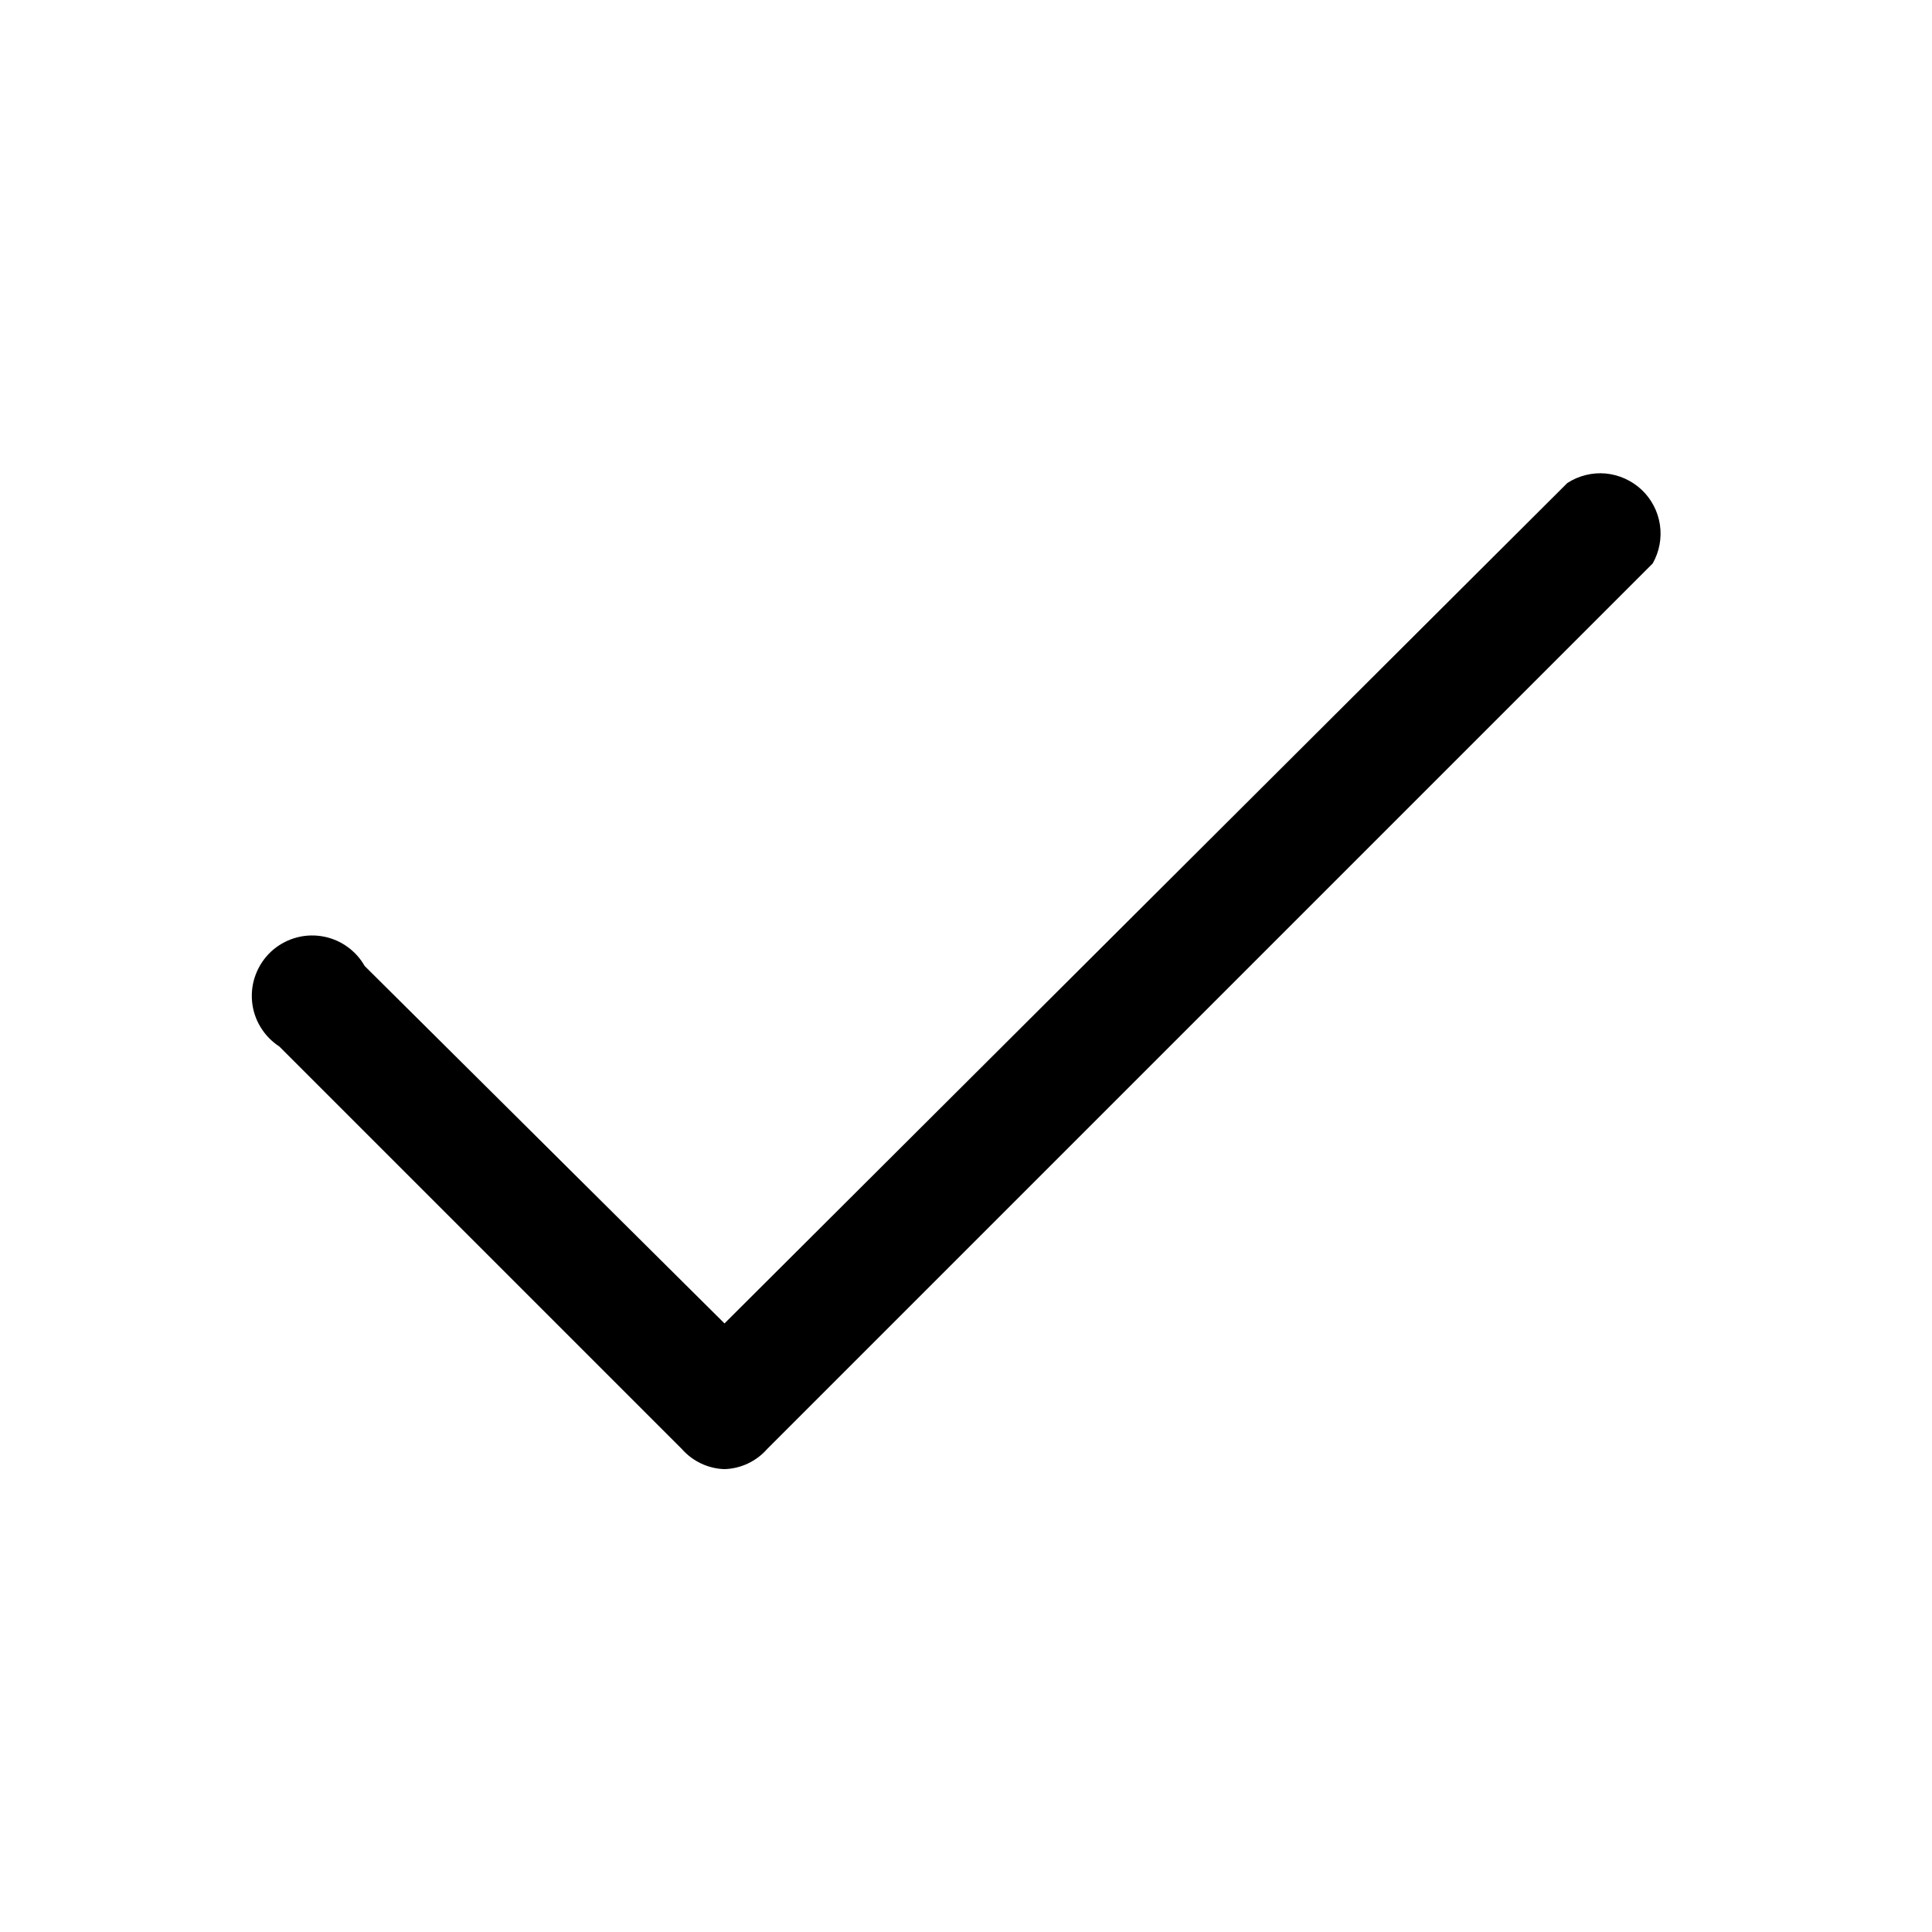
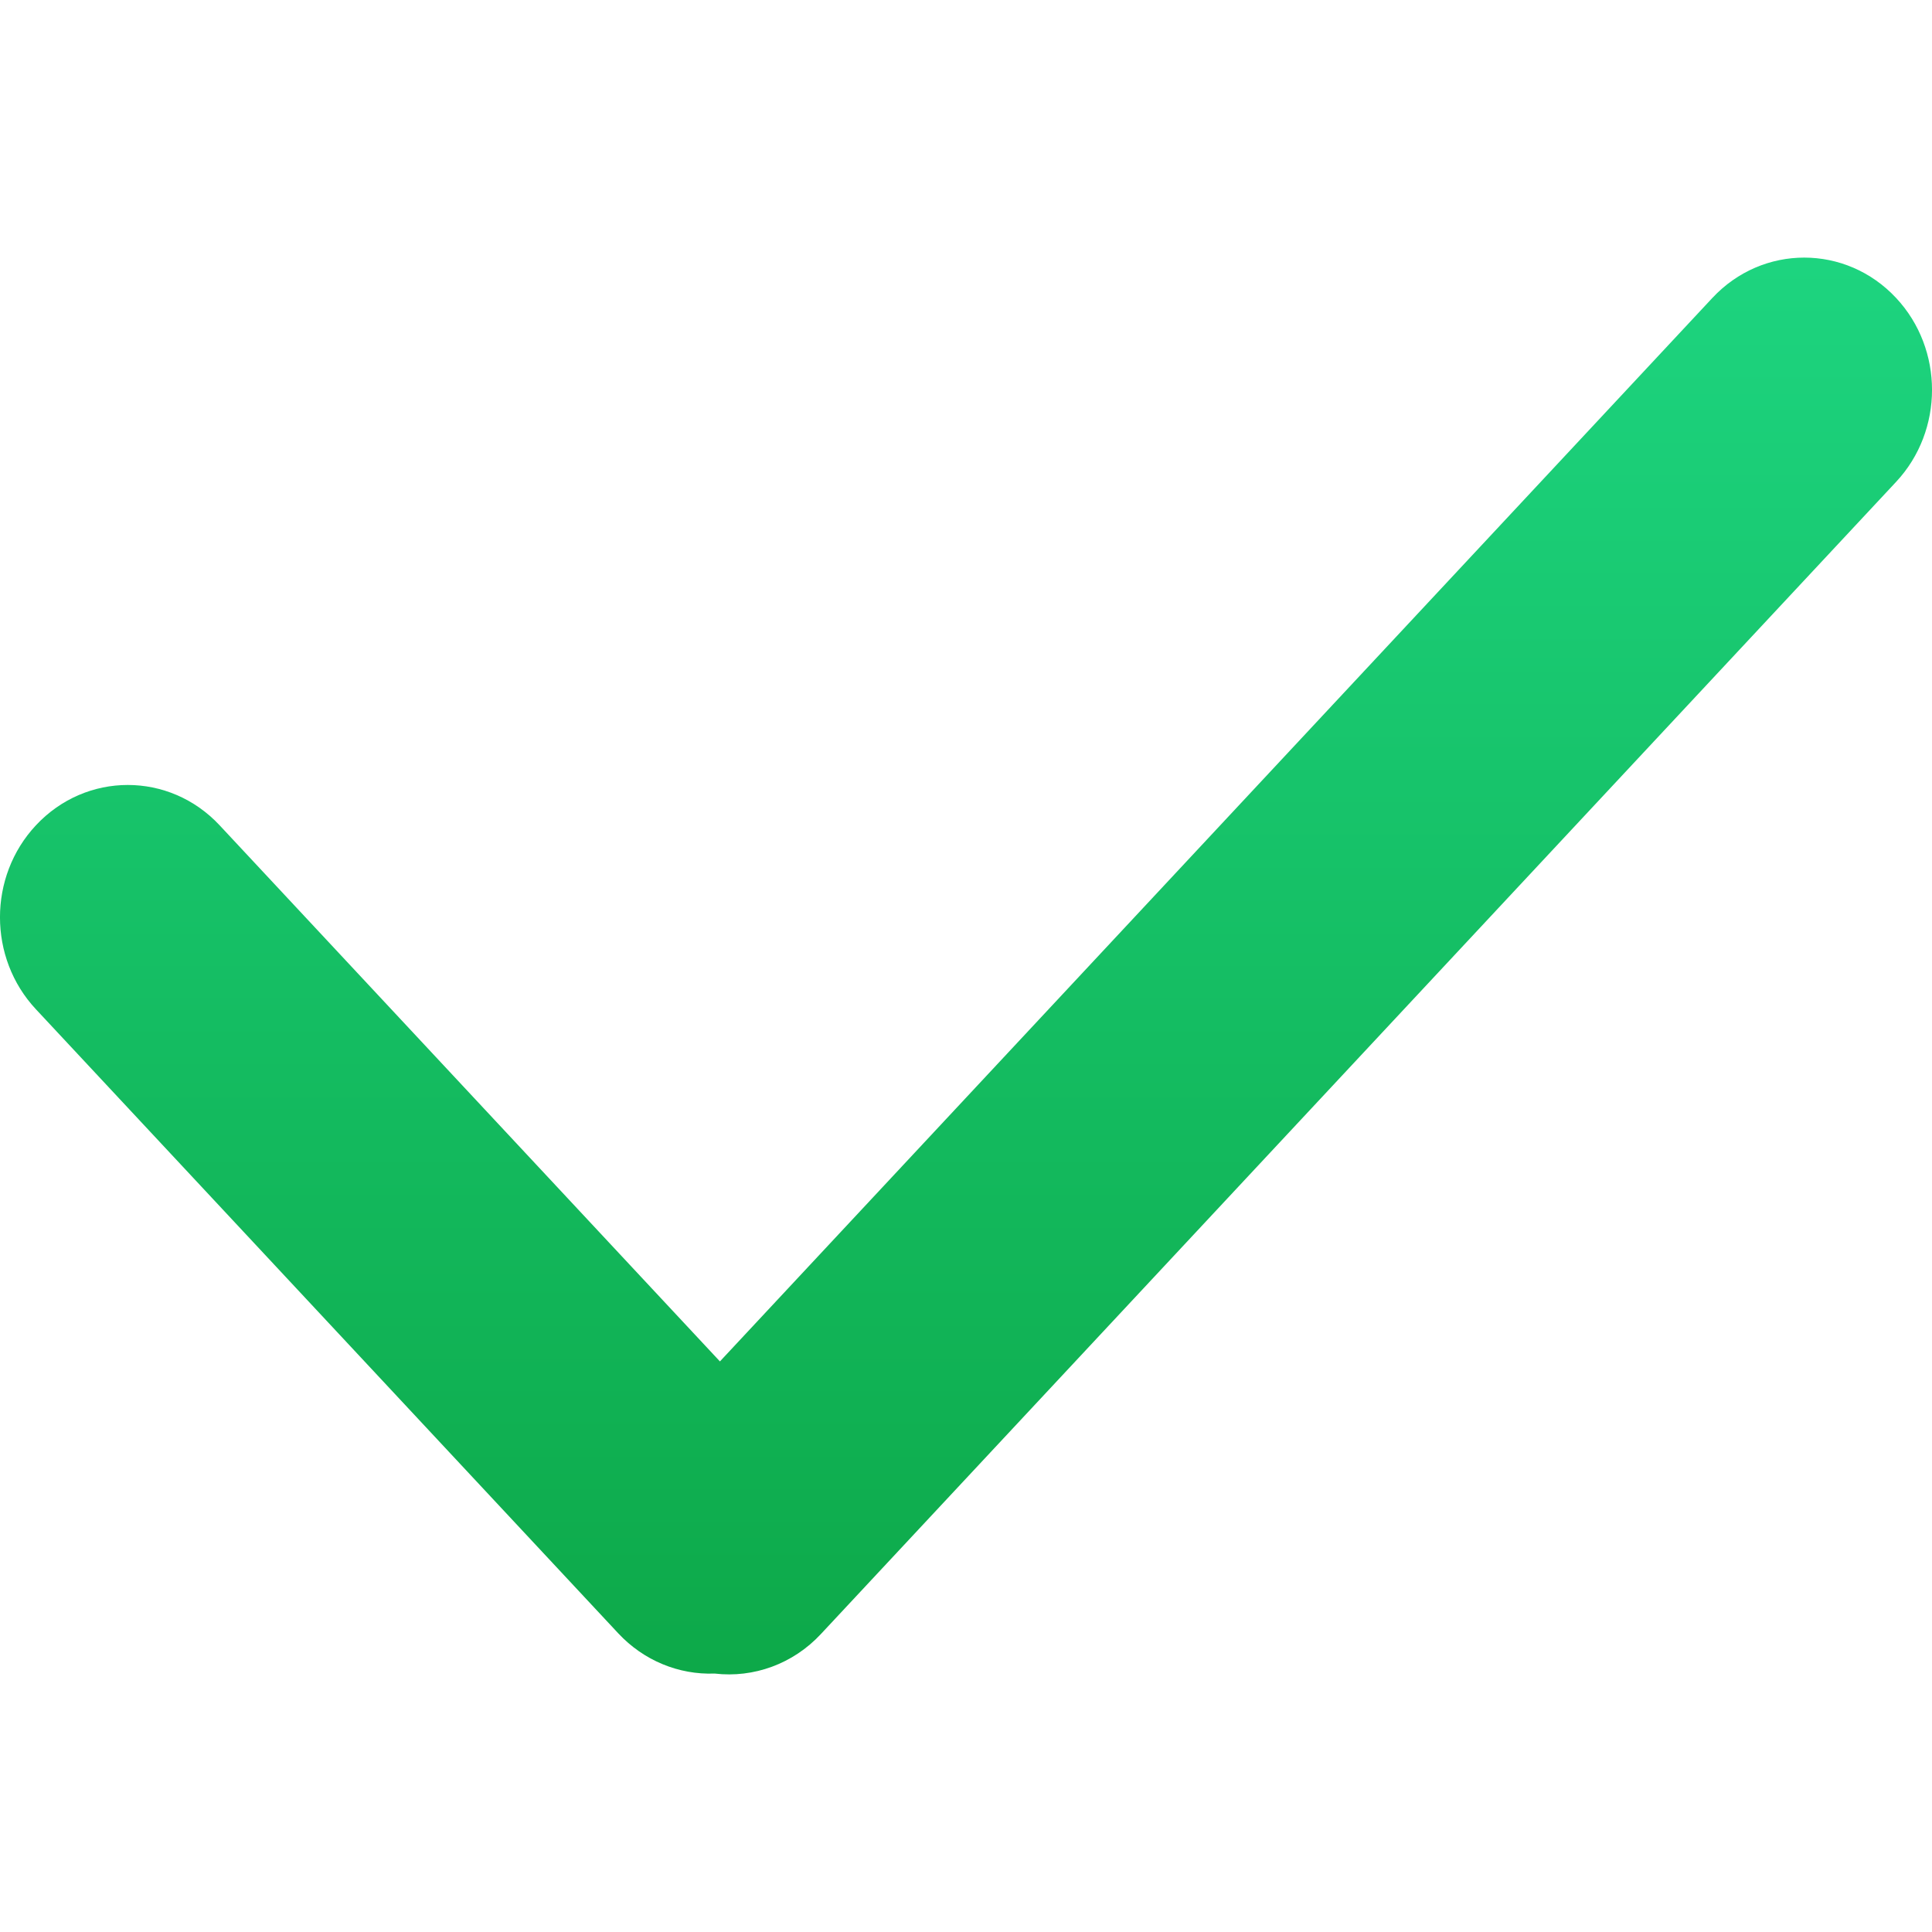
- <svg xmlns="http://www.w3.org/2000/svg" width="800px" height="800px" viewBox="0 0 24 24" fill="green">
-   <path d="M9 18.25C8.899 18.247 8.8 18.223 8.709 18.18C8.618 18.137 8.537 18.076 8.47 18L3.47 13C3.375 12.938 3.295 12.856 3.236 12.758C3.177 12.661 3.141 12.552 3.131 12.438C3.121 12.325 3.136 12.211 3.177 12.105C3.217 11.999 3.281 11.903 3.363 11.825C3.446 11.747 3.545 11.689 3.654 11.655C3.762 11.621 3.877 11.612 3.989 11.629C4.102 11.646 4.209 11.688 4.302 11.752C4.396 11.816 4.474 11.901 4.53 12L9 16.44L19.47 6C19.611 5.909 19.779 5.867 19.946 5.882C20.113 5.898 20.27 5.969 20.393 6.084C20.515 6.199 20.595 6.352 20.62 6.518C20.645 6.684 20.613 6.854 20.53 7L9.53 18C9.463 18.076 9.382 18.137 9.291 18.18C9.2 18.223 9.101 18.247 9 18.25Z" fill="#000000" />
+ <svg xmlns="http://www.w3.org/2000/svg" width="800px" height="800px" viewBox="0 -4 30 30" version="1.1">
+   <defs>
+     <linearGradient x1="50%" y1="0%" x2="50%" y2="100%" id="linearGradient-1">
+       <stop stop-color="#1DD47F" offset="0%">
+ 
+ </stop>
+       <stop stop-color="#0DA949" offset="100%">
+ 
+ </stop>
+     </linearGradient>
+   </defs>
+   <g id="icons" stroke="none" stroke-width="1" fill="none" fill-rule="evenodd">
+     <g id="ui-gambling-website-lined-icnos-casinoshunter" transform="translate(-735, -1911)" fill="url(#linearGradient-1)" fill-rule="nonzero">
+       <g id="4" transform="translate(50, 1871)">
+         <path d="M714.443,40.627 C715.186,41.422 715.186,42.686 714.443,43.482 L697.747,61.373 C697.315,61.837 696.704,62.058 696.097,61.987 C695.54,62.008 694.995,61.785 694.601,61.363 L685.557,51.671 C684.814,50.875 684.814,49.612 685.557,48.816 C686.337,47.98 687.631,47.98 688.411,48.816 L696.179,57.14 L711.589,40.627 C712.369,39.791 713.663,39.791 714.443,40.627 Z" id="check">
+ 
+ </path>
+       </g>
+     </g>
+   </g>
</svg>
